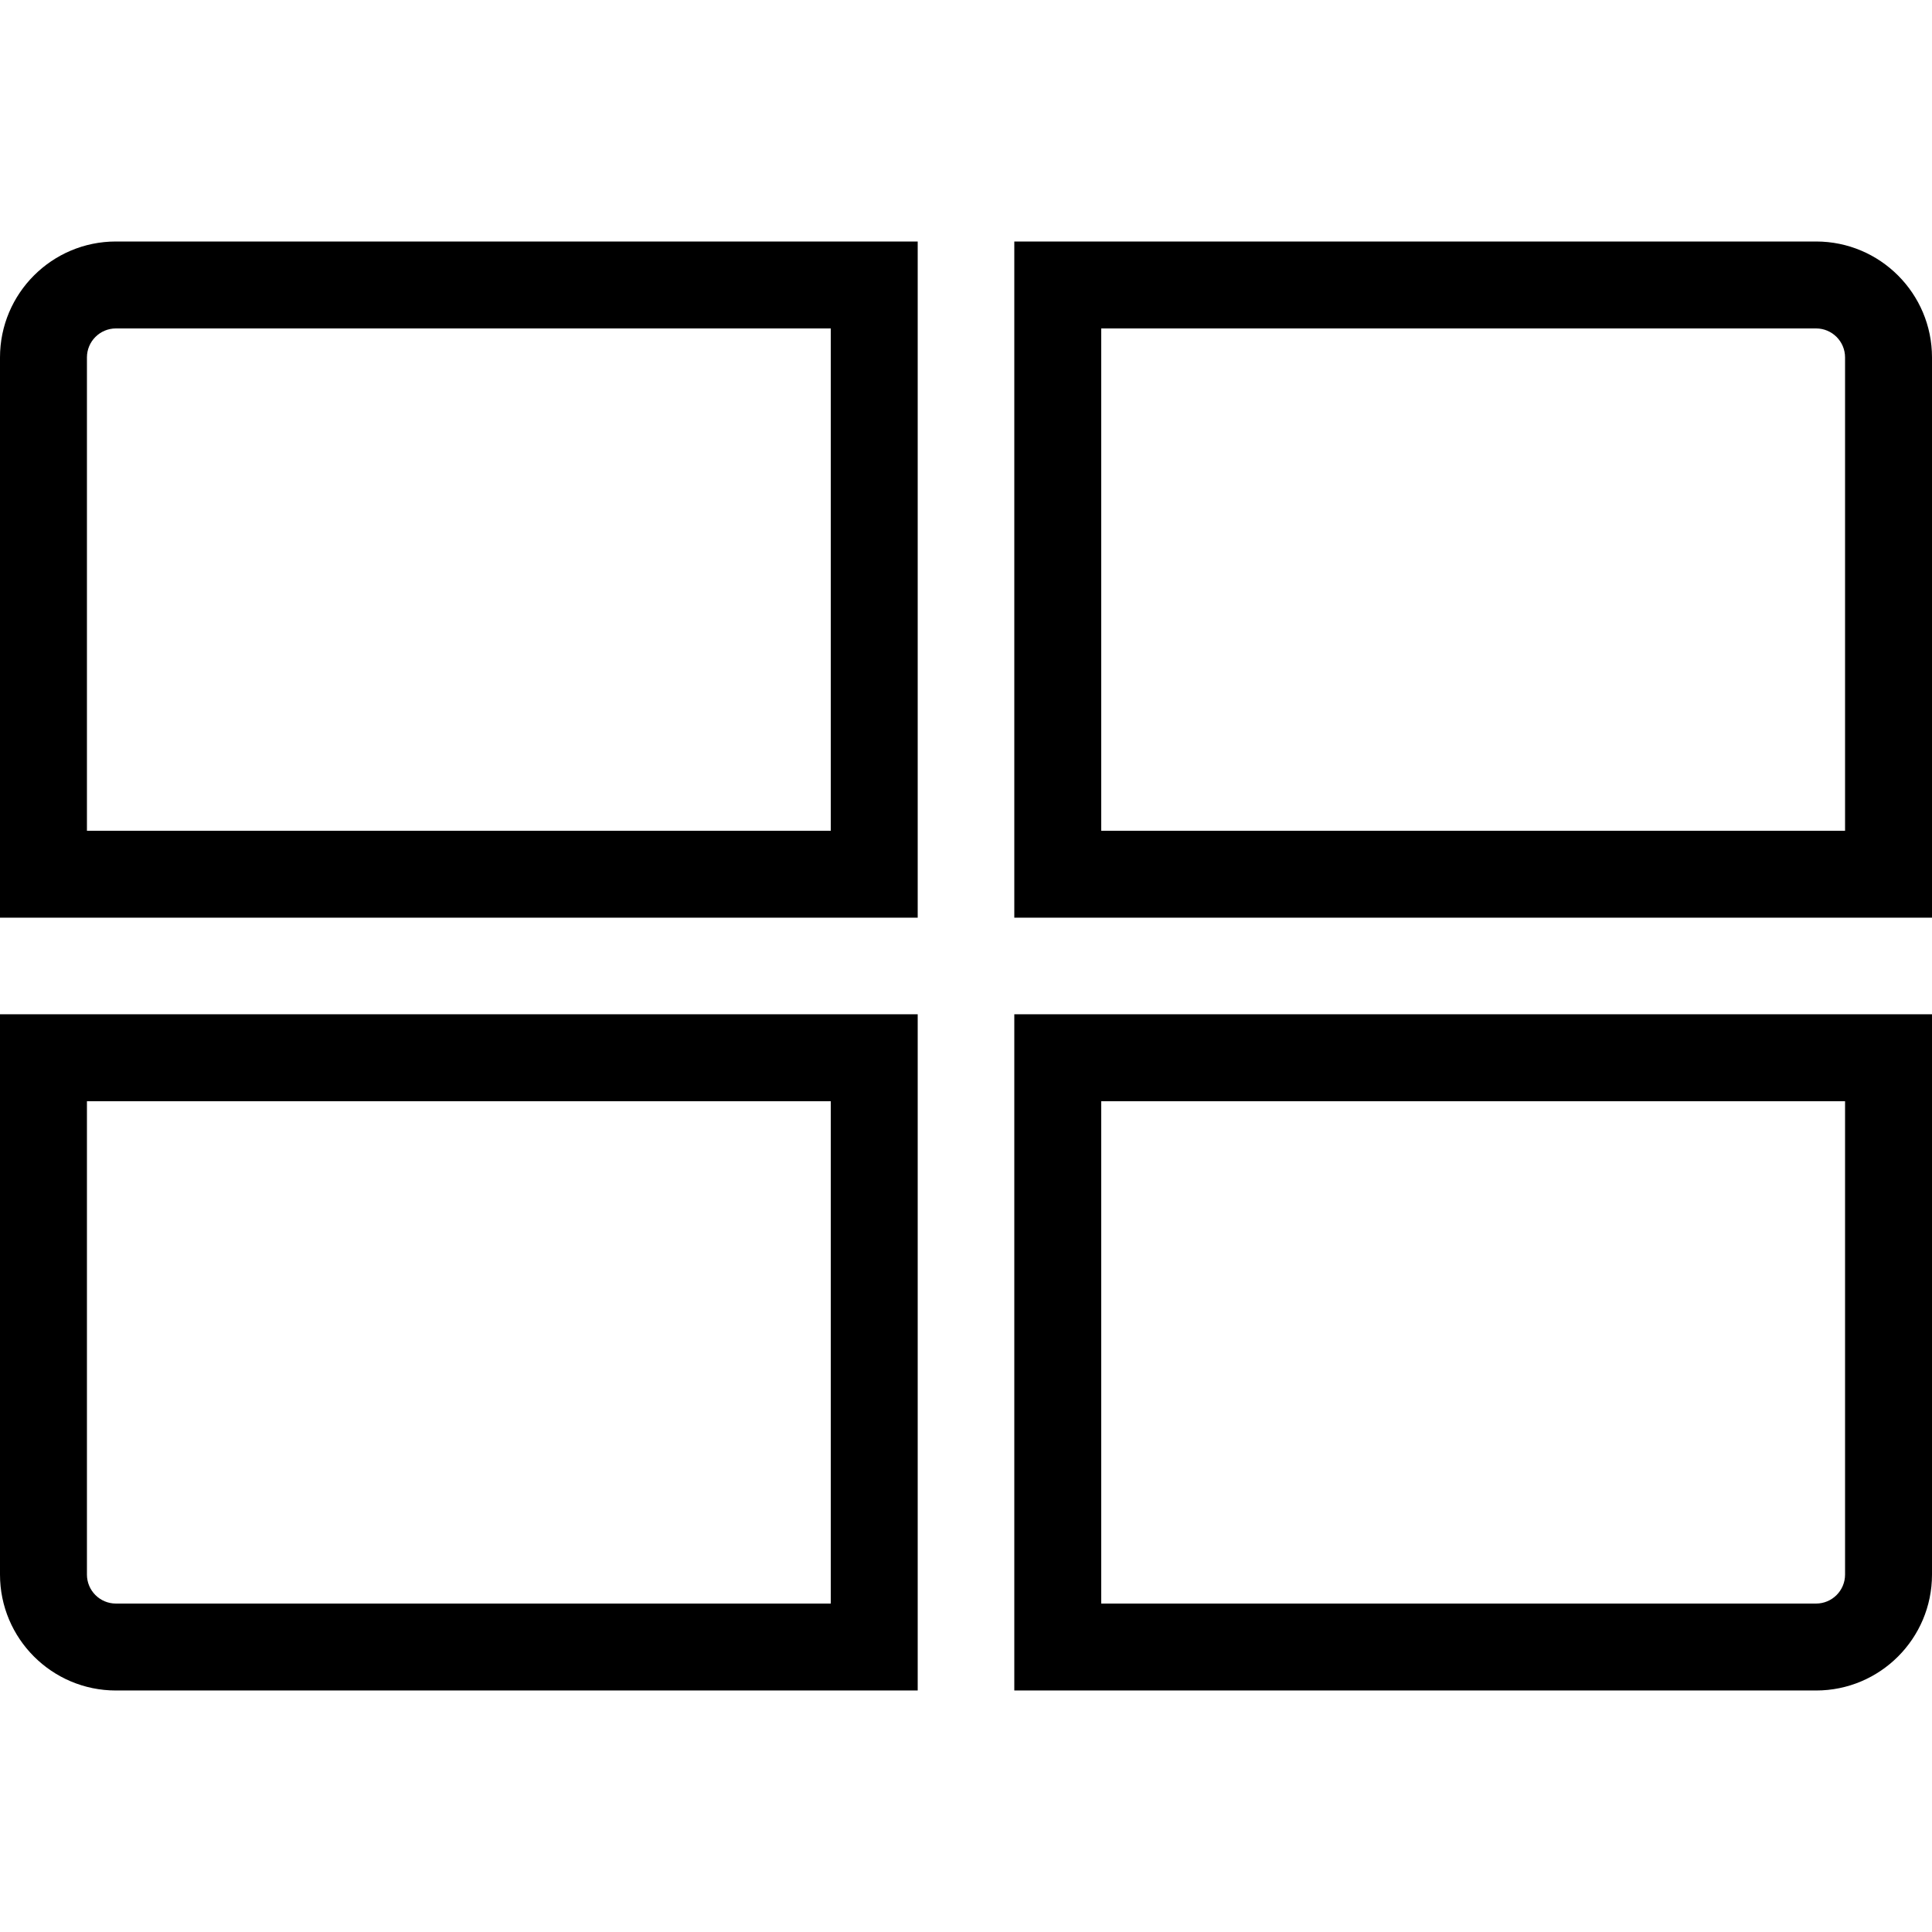
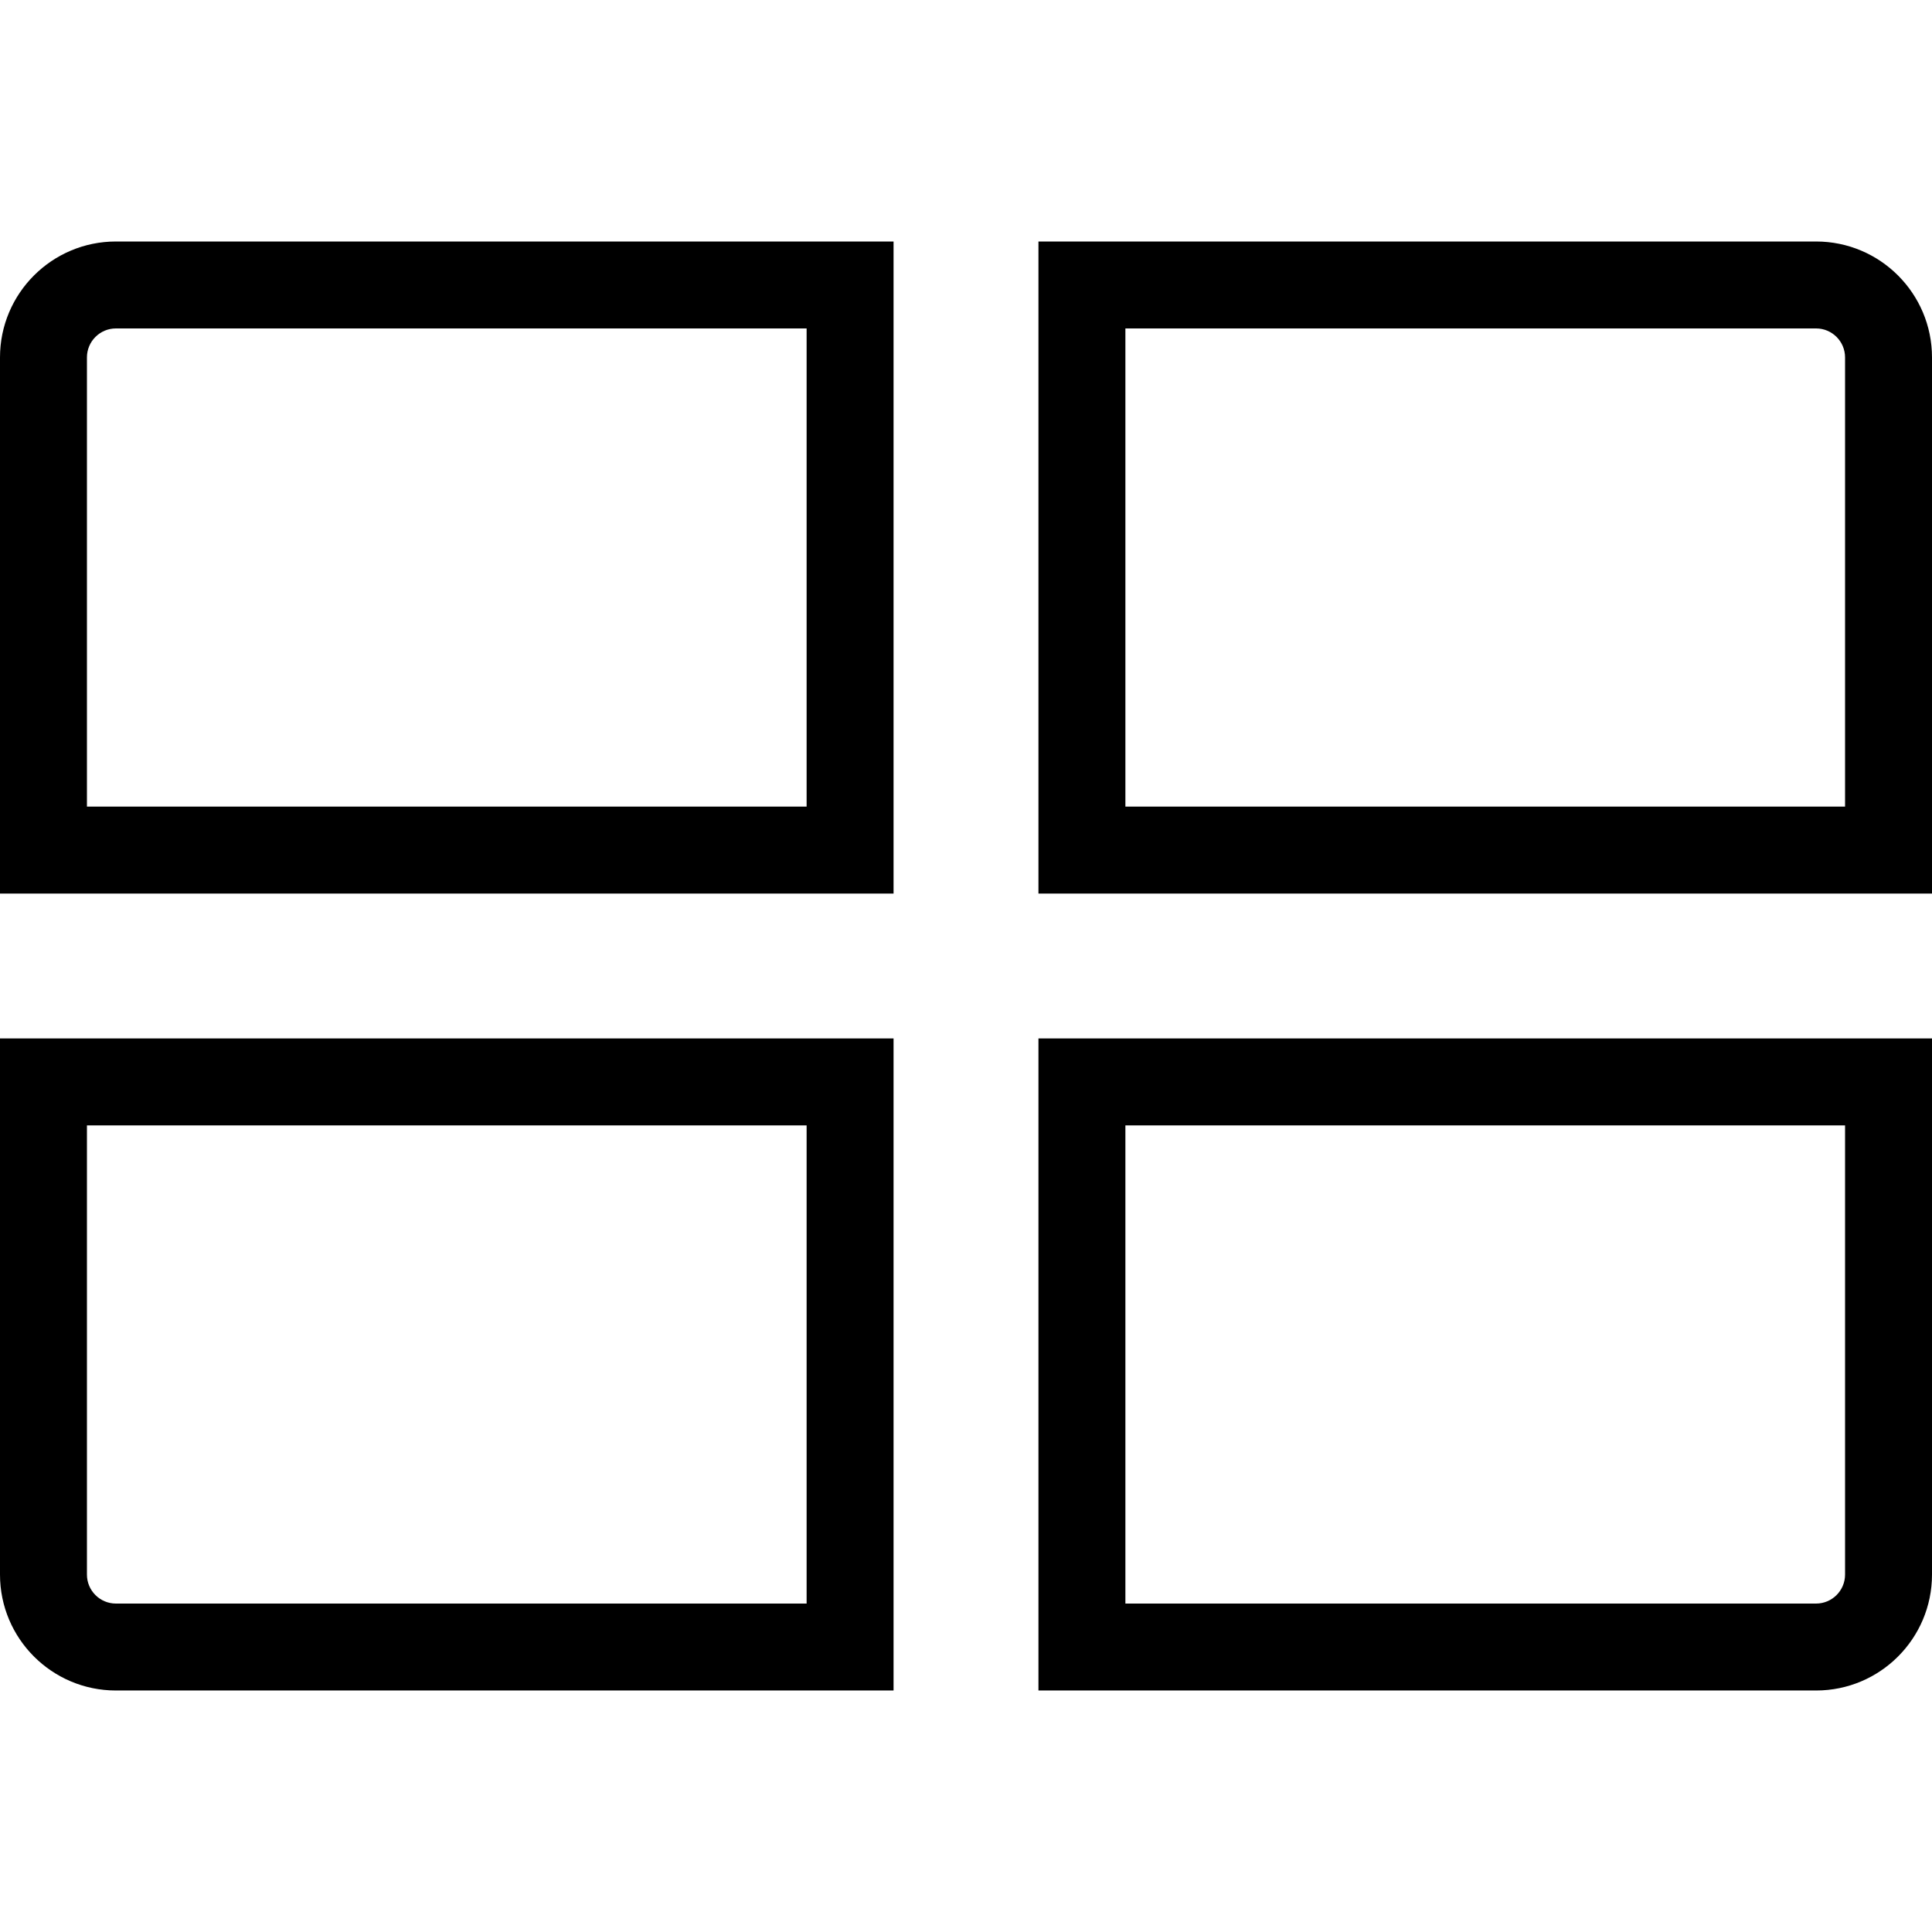
<svg xmlns="http://www.w3.org/2000/svg" width="100%" height="100%" viewBox="0 0 800 800" version="1.1" xml:space="preserve" style="fill-rule:evenodd;clip-rule:evenodd;stroke-linejoin:round;stroke-miterlimit:2;">
  <g transform="matrix(2.13889,0,0,2.15217,-247.378,-71.1388)">
-     <path d="M293.32,358.307L138.099,358.307C125.713,358.307 115.657,348.313 115.657,336.004L115.657,228.206L293.32,228.206L293.32,358.307ZM276.489,341.58L276.489,244.933L132.488,244.933L132.488,336.004C132.488,339.081 135.002,341.58 138.099,341.58L276.489,341.58ZM115.657,209.62L115.657,101.822C115.657,89.513 125.713,79.519 138.099,79.519L293.32,79.519L293.32,209.62L115.657,209.62ZM132.488,192.893L276.489,192.893L276.489,96.246L138.099,96.246C135.002,96.246 132.488,98.745 132.488,101.822L132.488,192.893ZM312.021,79.519L467.242,79.519C479.628,79.519 489.683,89.513 489.683,101.822L489.683,209.62L312.021,209.62L312.021,79.519ZM328.852,96.246L328.852,192.893L472.852,192.893L472.852,101.822C472.852,98.745 470.338,96.246 467.242,96.246L328.852,96.246ZM489.683,228.206L489.683,336.004C489.683,348.313 479.628,358.307 467.242,358.307L312.021,358.307L312.021,228.206L489.683,228.206ZM472.852,244.933L328.852,244.933L328.852,341.58L467.242,341.58C470.338,341.58 472.852,339.081 472.852,336.004L472.852,244.933Z" />
+     <path d="M288.645,358.307L138.099,358.307C125.713,358.307 115.657,348.313 115.657,336.004L115.657,232.852L288.645,232.852L288.645,358.307ZM271.814,341.58L271.814,249.579L132.488,249.579L132.488,336.004C132.488,339.081 135.002,341.58 138.099,341.58L271.814,341.58ZM115.657,204.974L115.657,101.822C115.657,89.513 125.713,79.519 138.099,79.519L288.645,79.519L288.645,204.974L115.657,204.974ZM132.488,188.247L271.814,188.247L271.814,96.246L138.099,96.246C135.002,96.246 132.488,98.745 132.488,101.822L132.488,188.247ZM316.696,79.519L467.242,79.519C479.628,79.519 489.683,89.513 489.683,101.822L489.683,204.974L316.696,204.974L316.696,79.519ZM333.527,96.246L333.527,188.247L472.852,188.247L472.852,101.822C472.852,98.745 470.338,96.246 467.242,96.246L333.527,96.246ZM489.683,232.852L489.683,336.004C489.683,348.313 479.628,358.307 467.242,358.307L316.696,358.307L316.696,232.852L489.683,232.852ZM472.852,249.579L333.527,249.579L333.527,341.58L467.242,341.58C470.338,341.58 472.852,339.081 472.852,336.004L472.852,249.579Z" />
  </g>
</svg>
